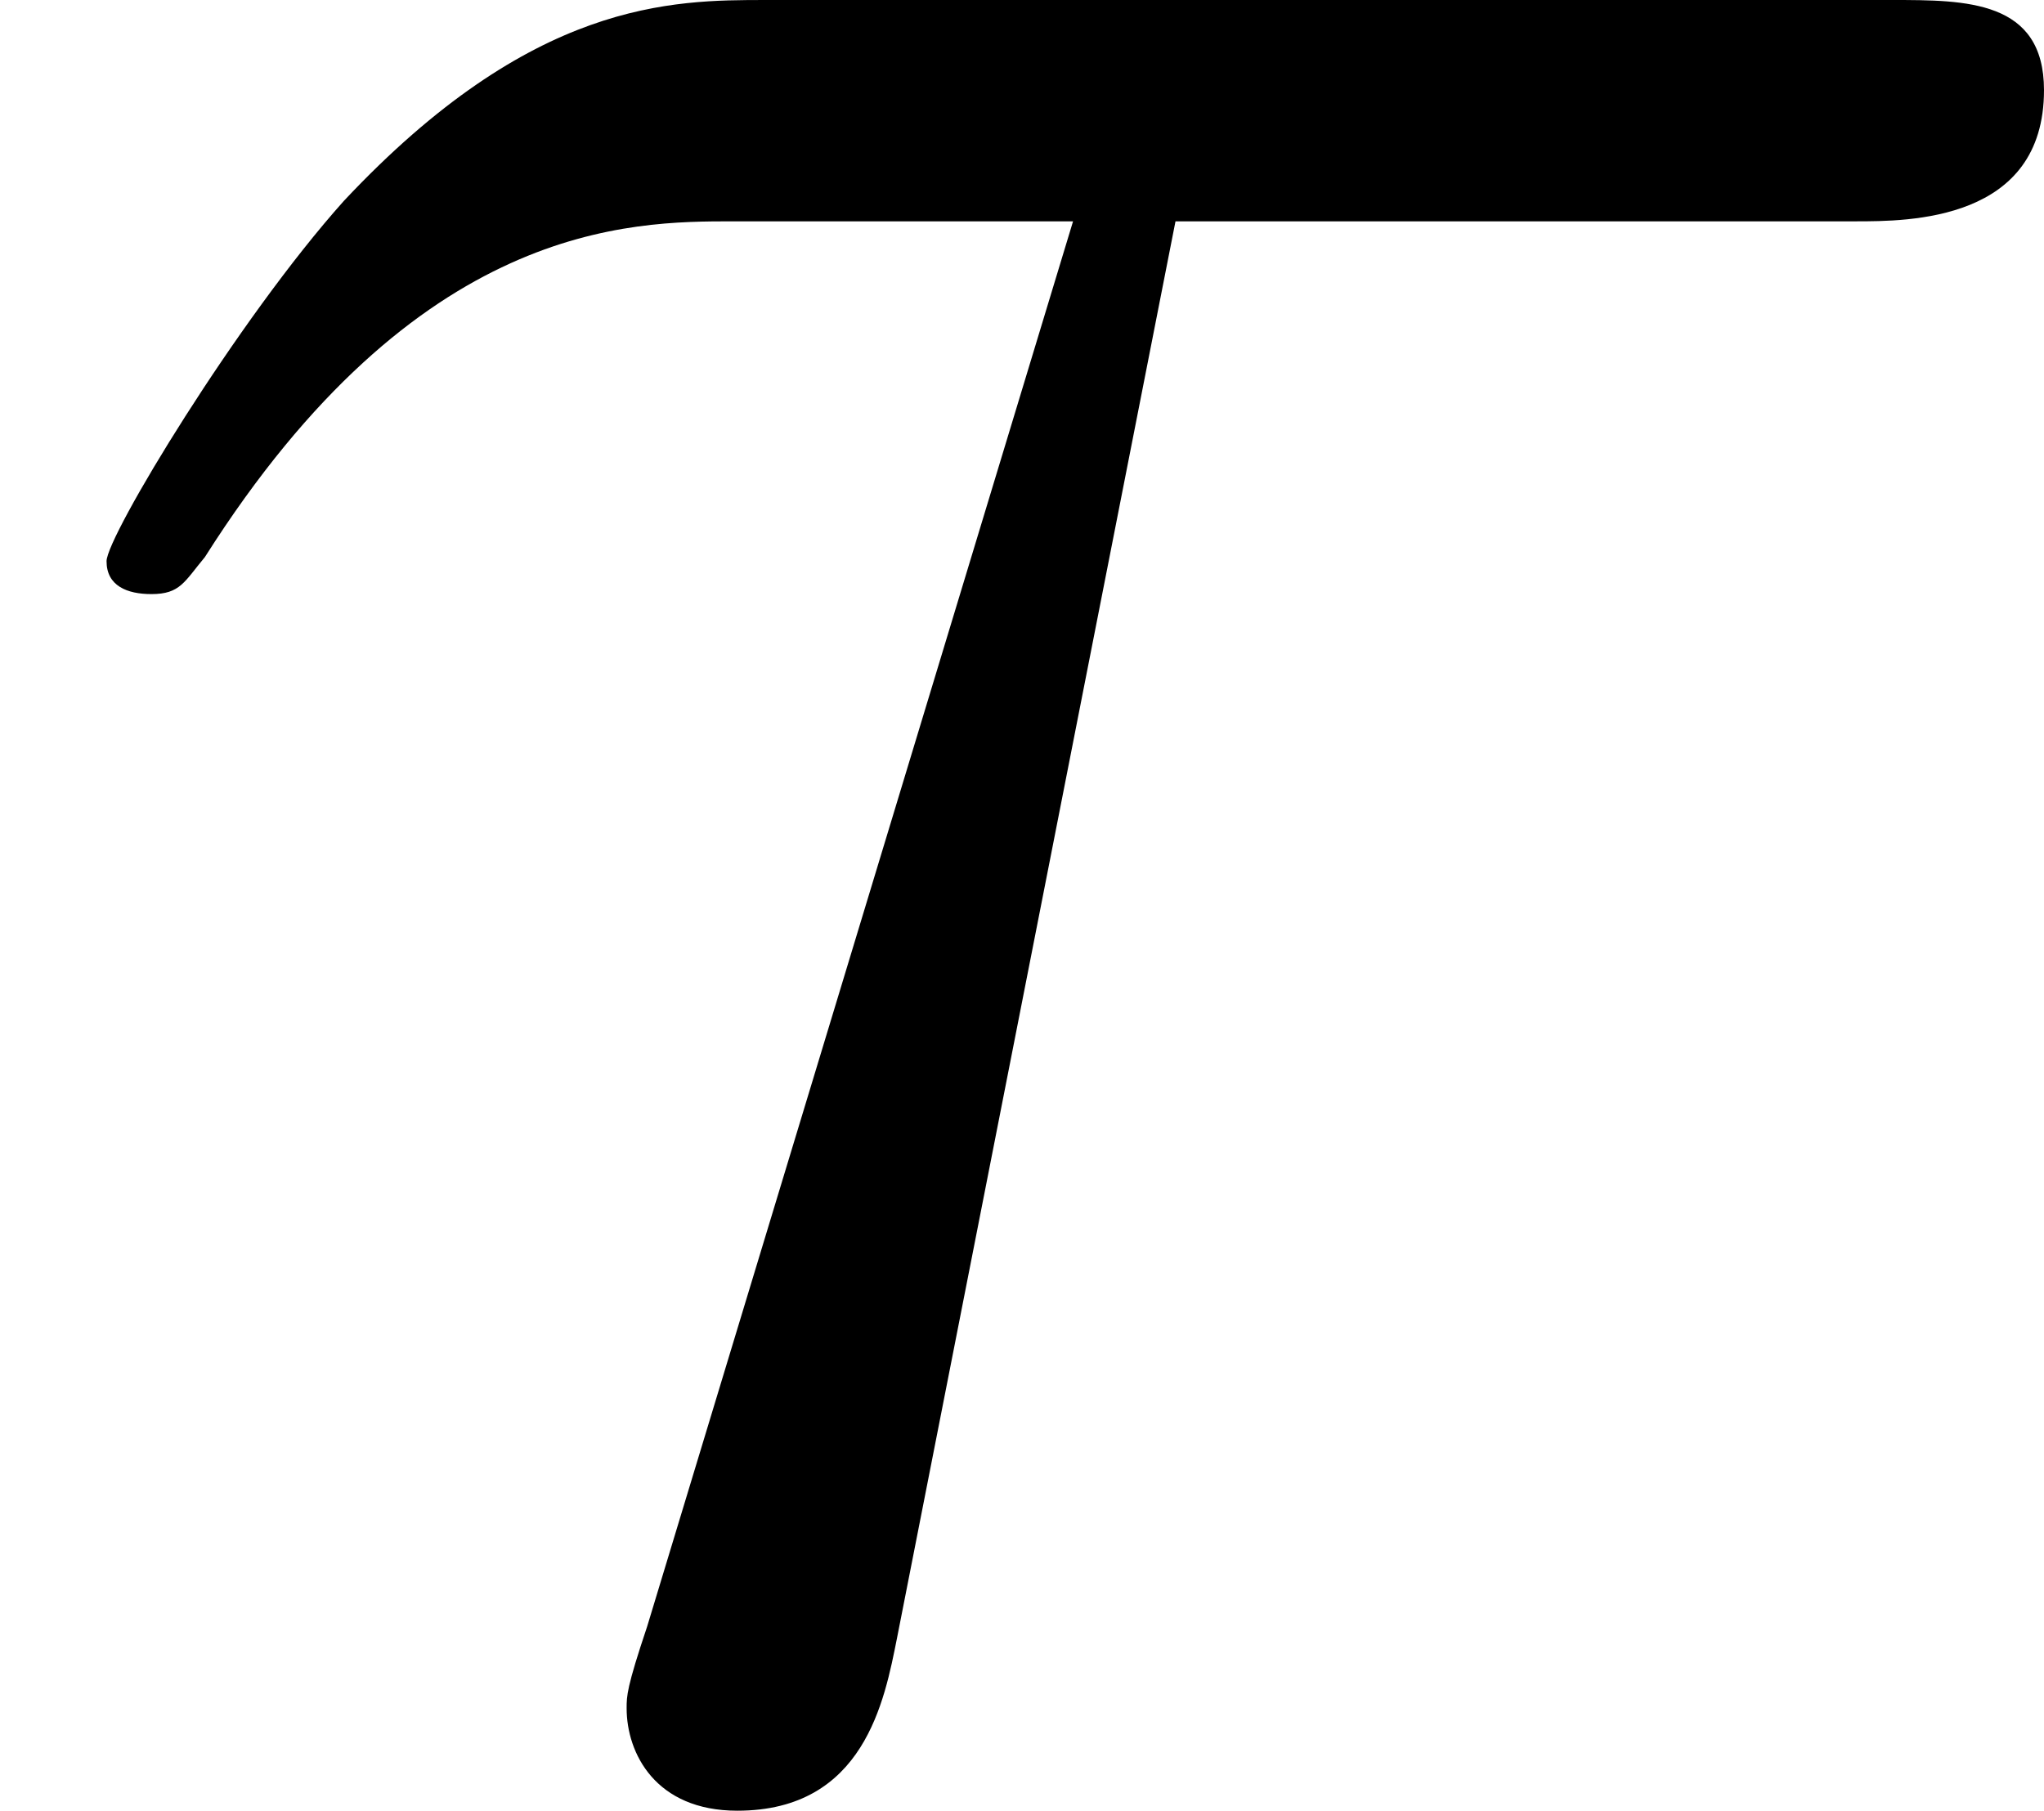
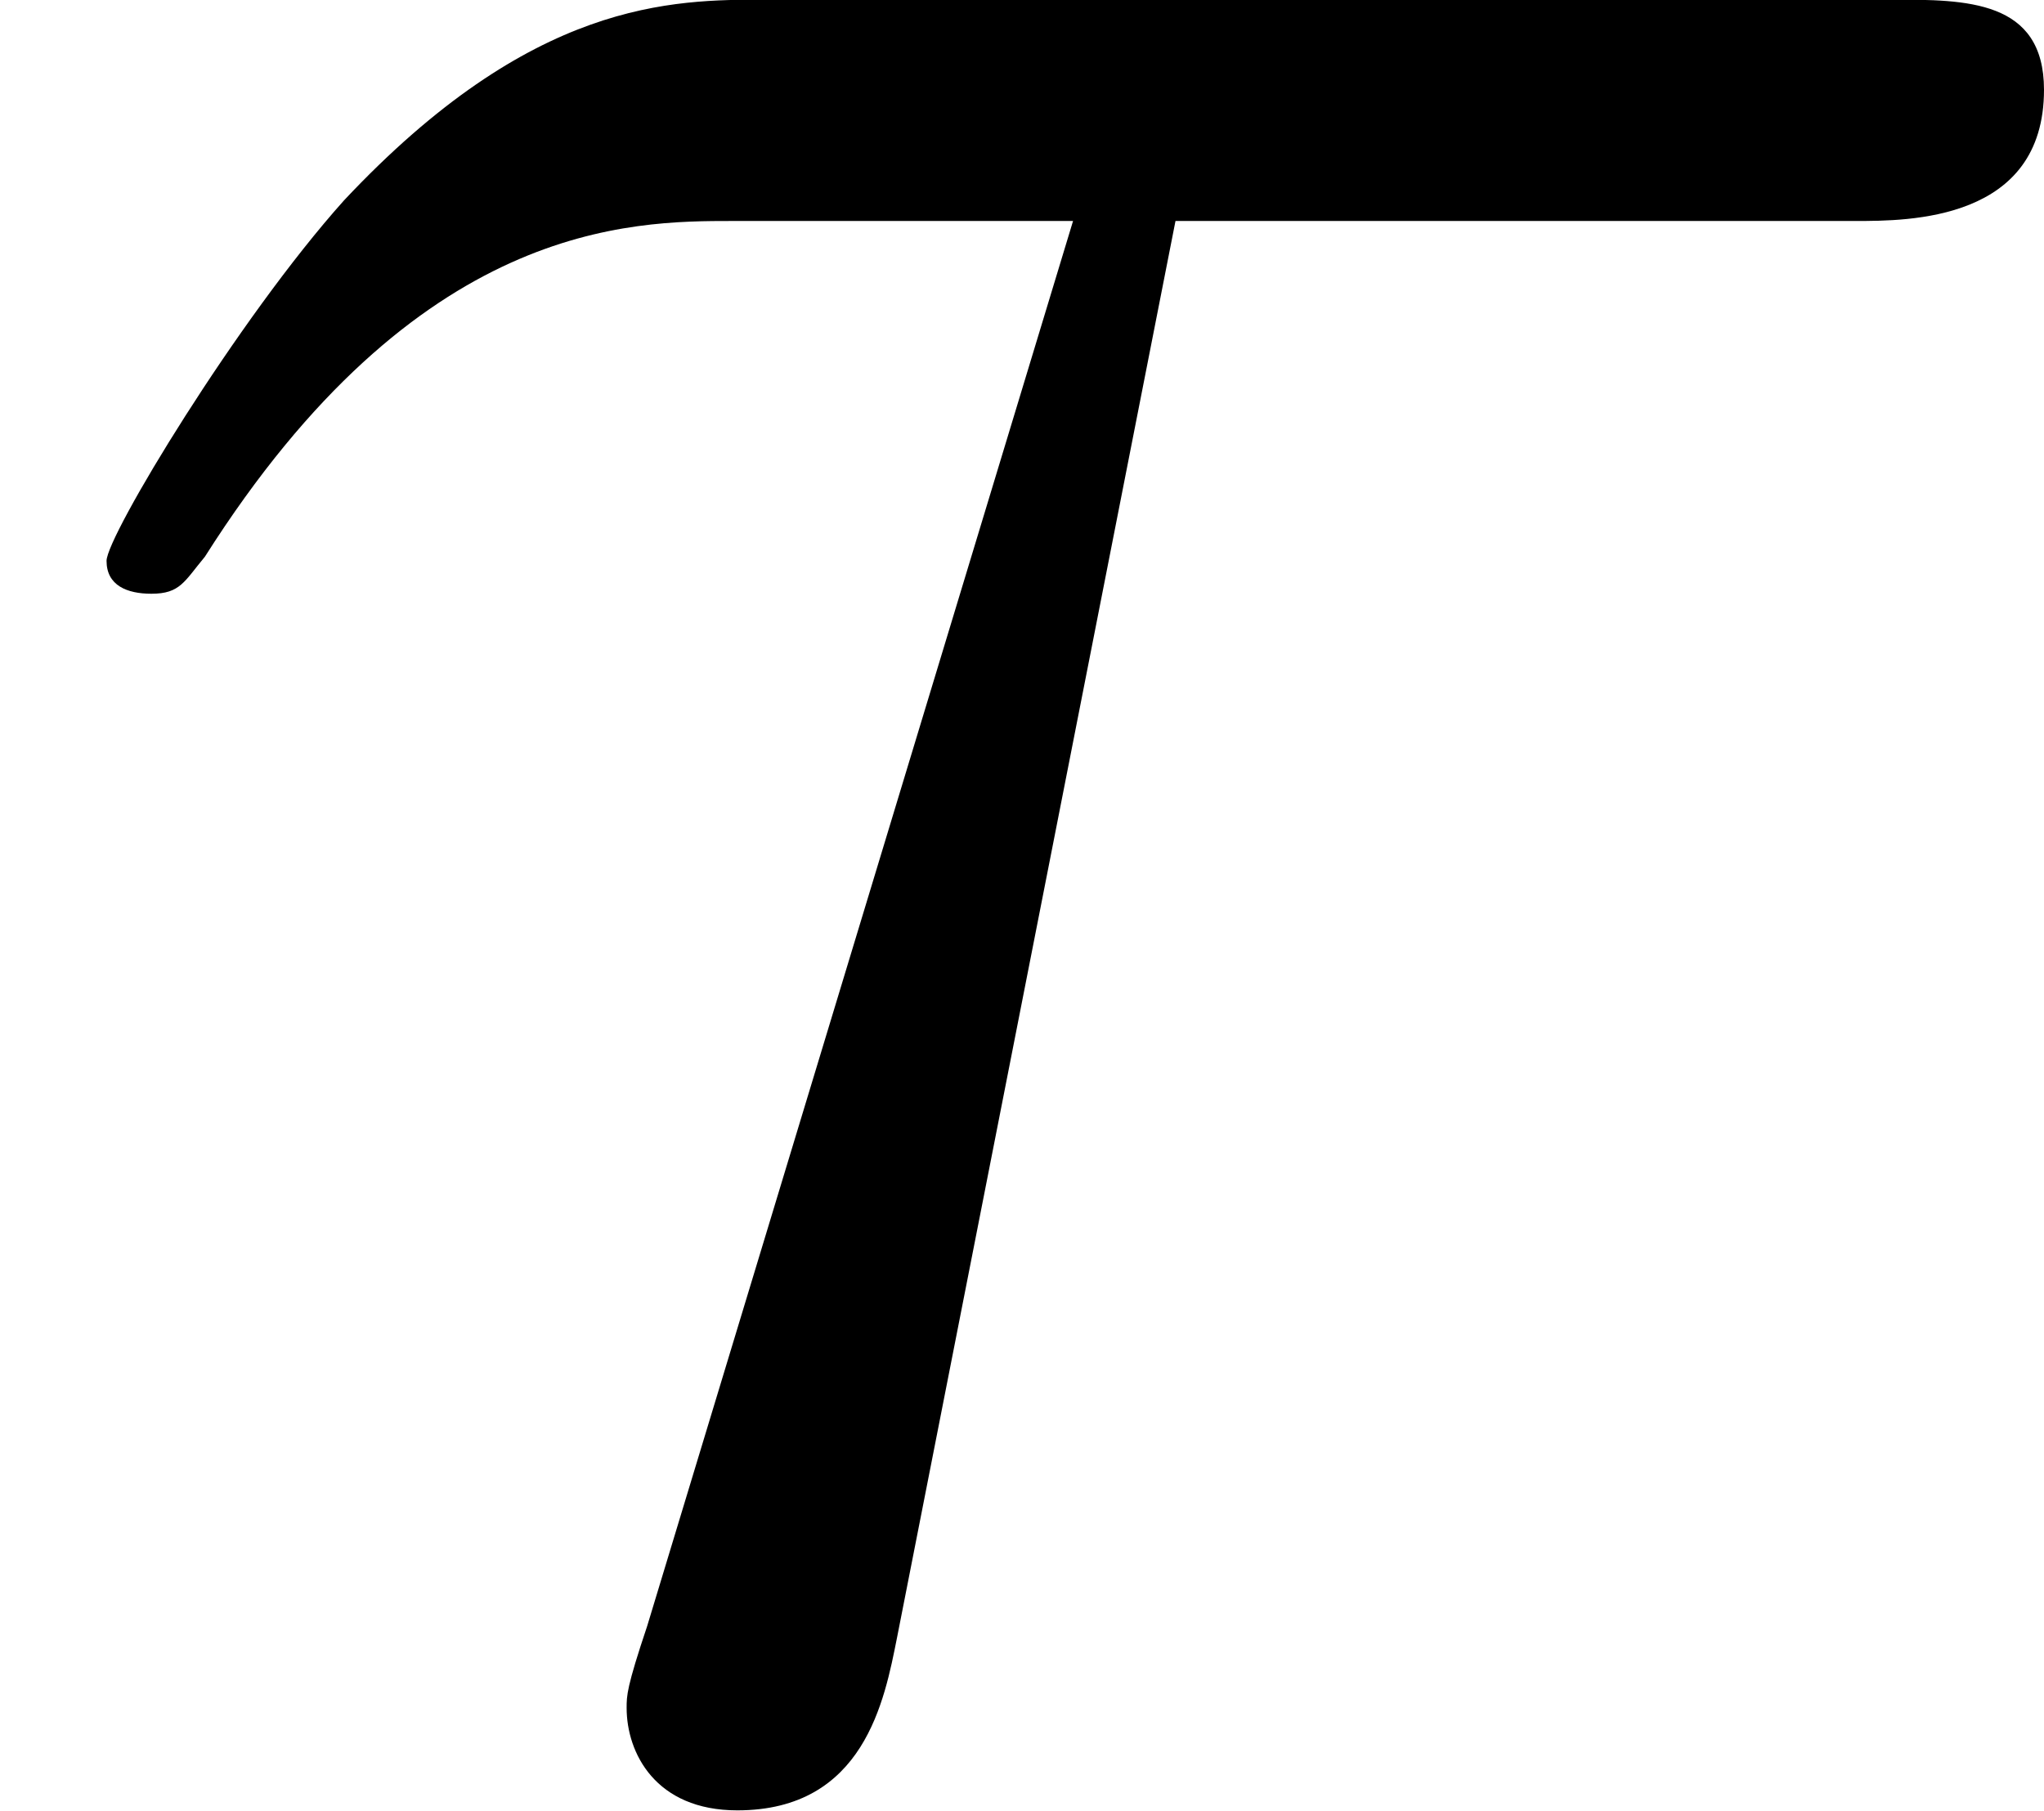
- <svg xmlns="http://www.w3.org/2000/svg" xmlns:xlink="http://www.w3.org/1999/xlink" version="1.1" width="5.966pt" height="5.284pt" viewBox="93.738 259.189 5.966 5.284">
+ <svg xmlns="http://www.w3.org/2000/svg" xmlns:xlink="http://www.w3.org/1999/xlink" version="1.1" width="5.966pt" height="5.284pt" viewBox="93.738 237.272 5.966 5.284">
  <defs>
    <path id="g9-28" d="M3.431-4.507H5.416C5.571-4.507 5.966-4.507 5.966-4.89C5.966-5.153 5.738-5.153 5.523-5.153H2.236C1.961-5.153 1.554-5.153 1.004-4.567C.693-4.22 .311-3.587 .311-3.515S.371-3.419 .442-3.419C.526-3.419 .538-3.455 .598-3.527C1.219-4.507 1.841-4.507 2.14-4.507H3.132L1.889-.406C1.829-.227 1.829-.203 1.829-.167C1.829-.036 1.913 .132 2.152 .132C2.523 .132 2.582-.191 2.618-.371L3.431-4.507Z" />
  </defs>
  <g id="page1">
-     <use x="93.738" y="264.342" xlink:href="#g9-28" />
+     <use x="93.738" y="242.424" xlink:href="#g9-28" />
  </g>
</svg>
